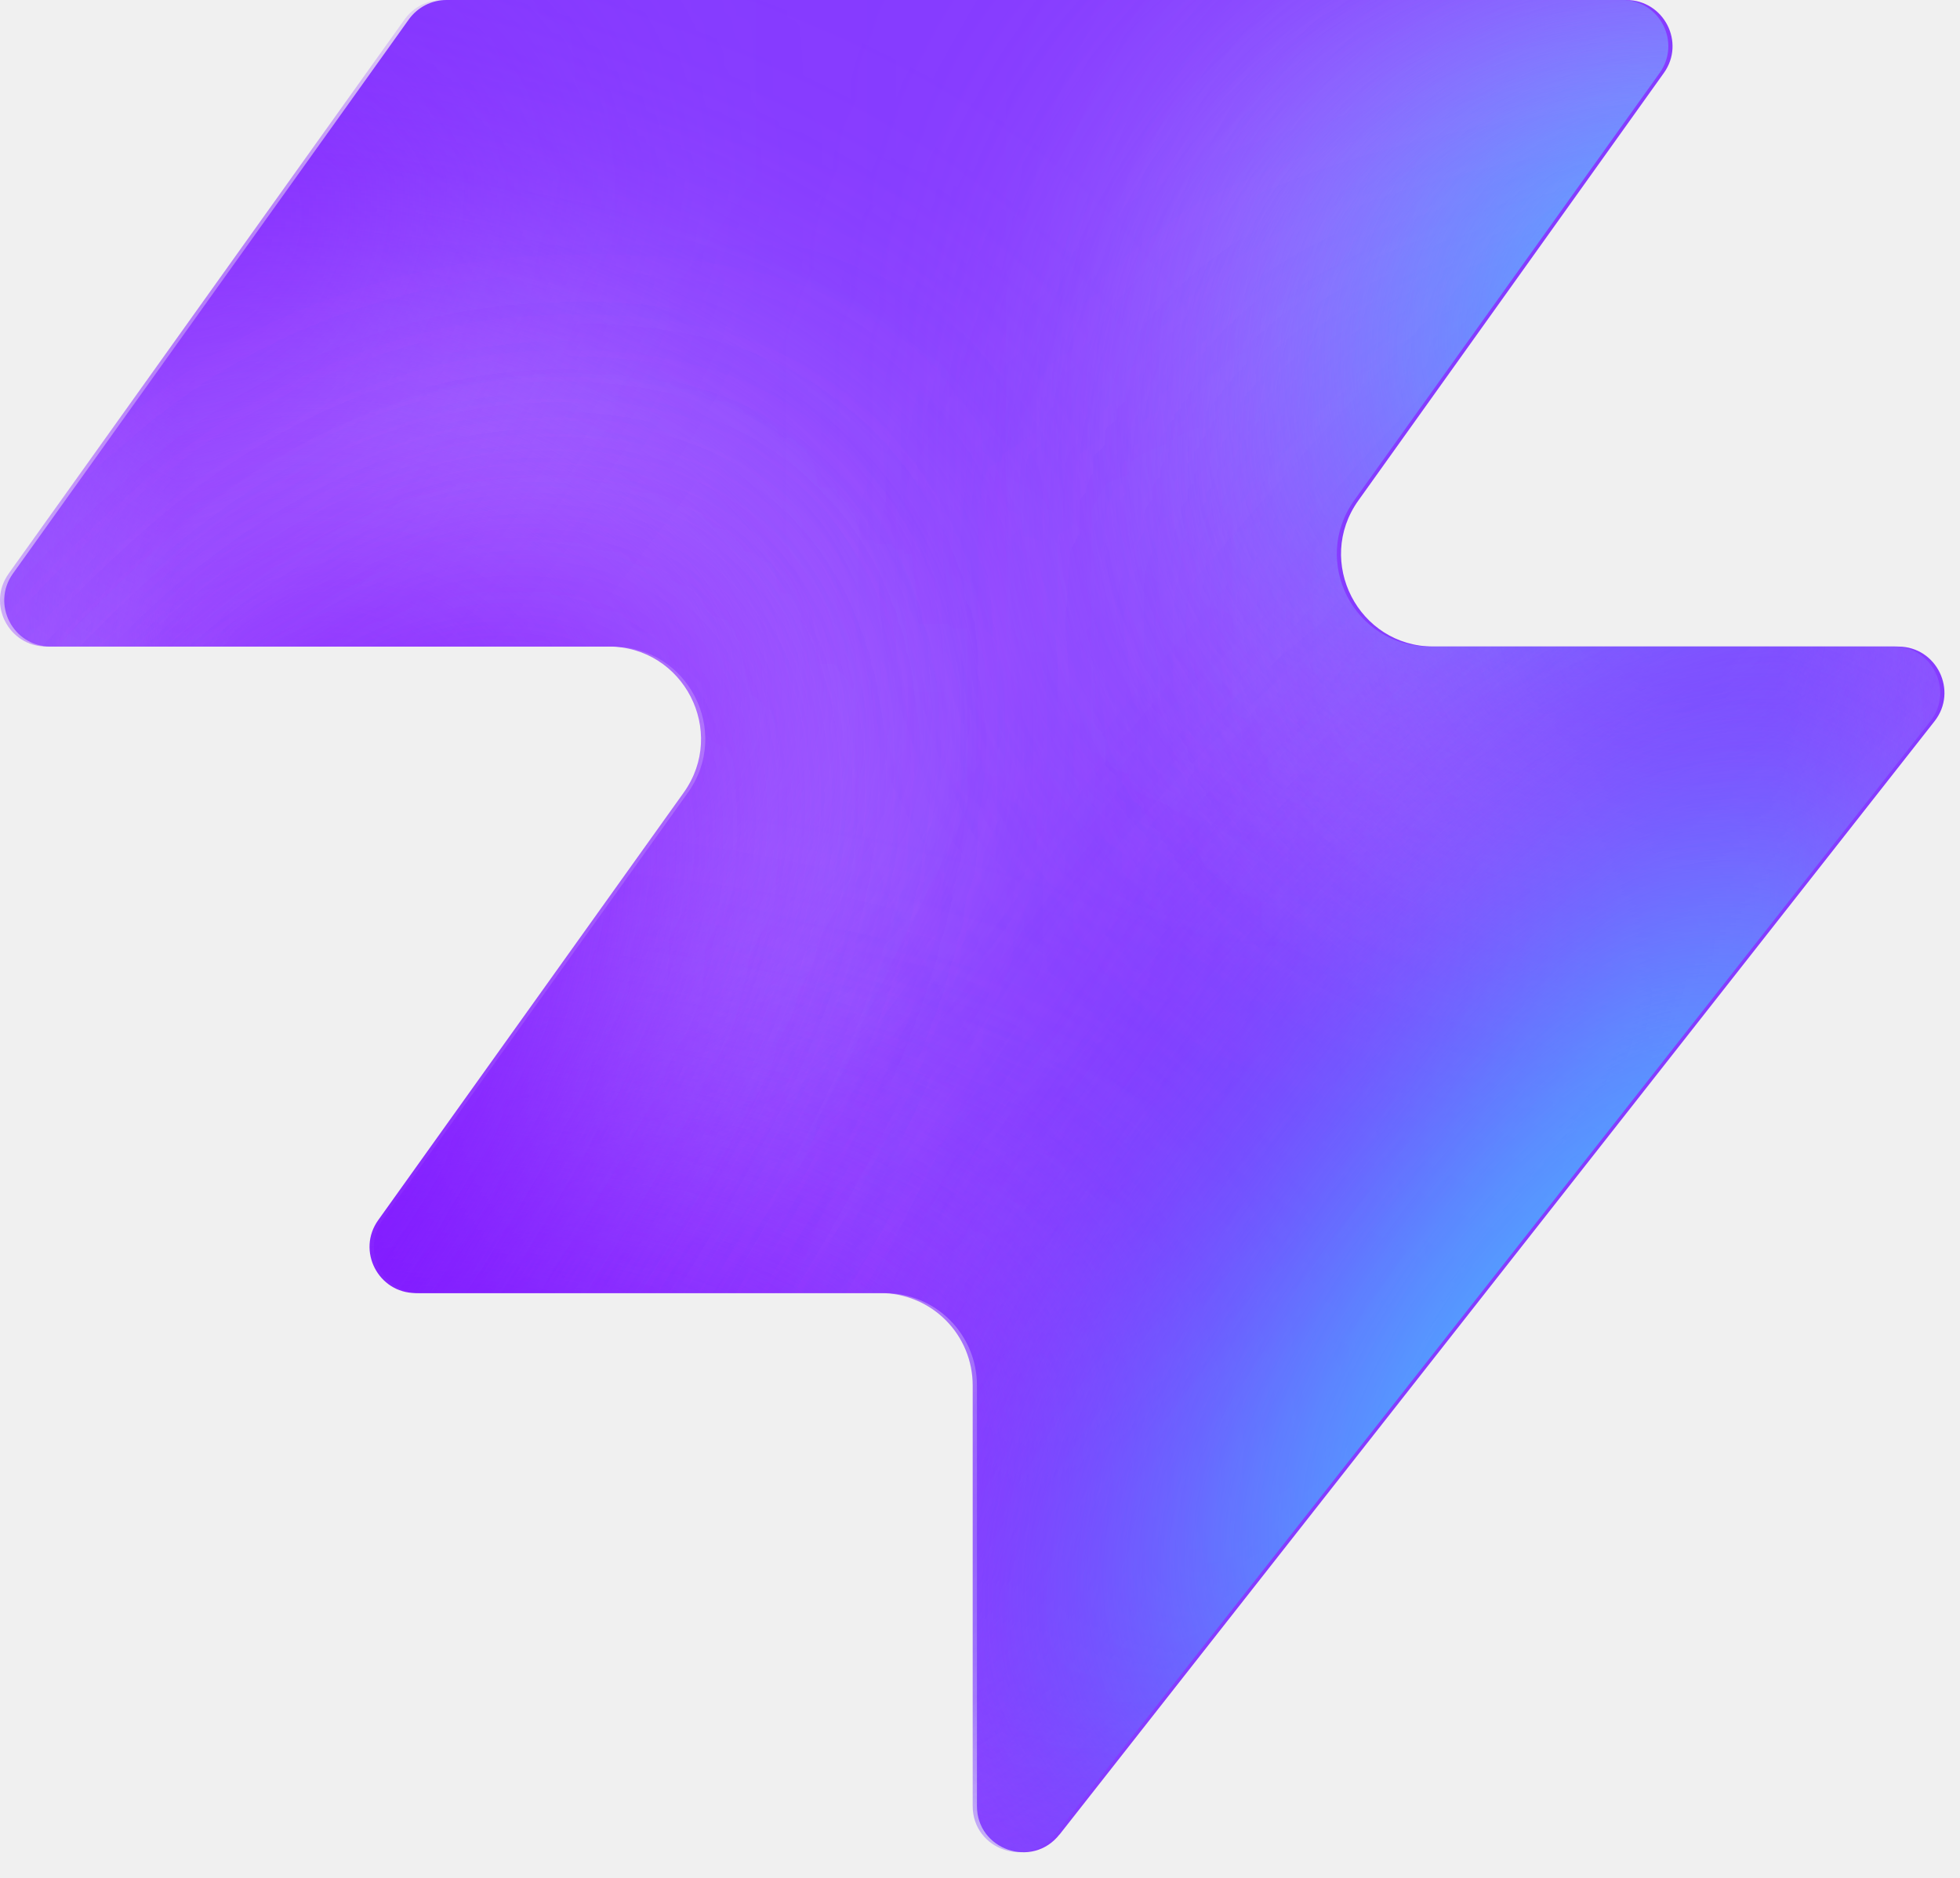
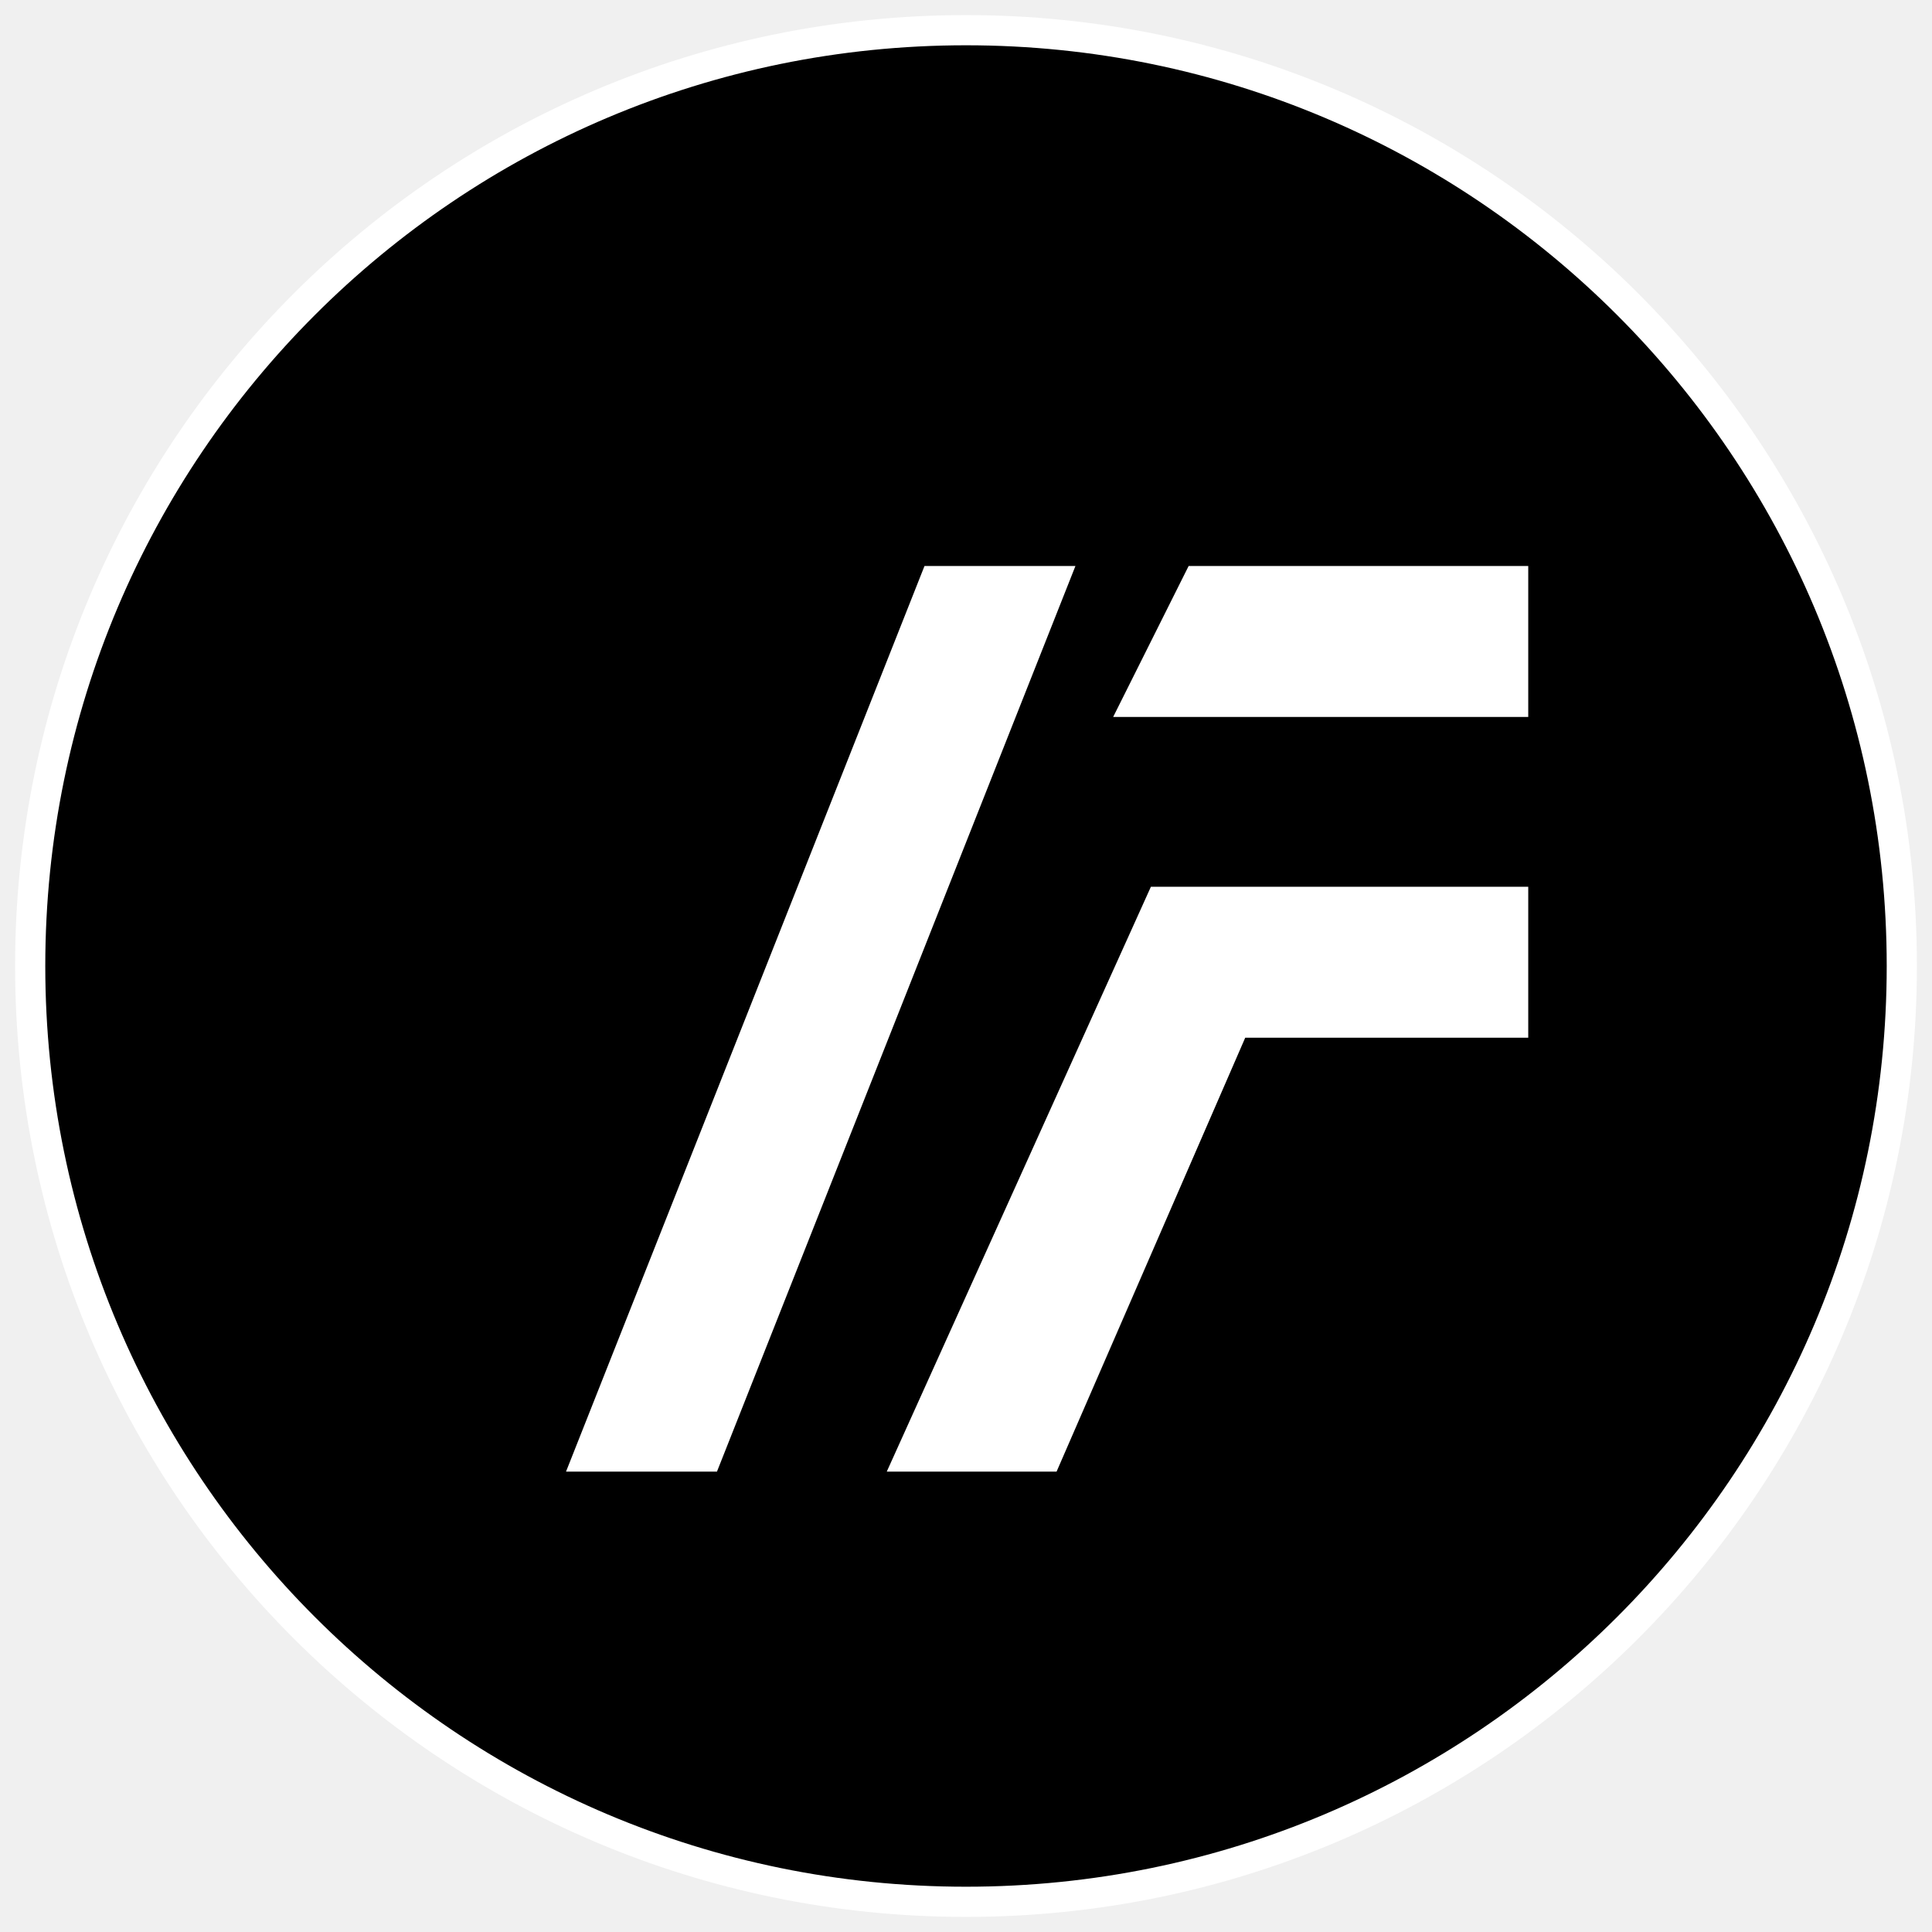
- <svg xmlns="http://www.w3.org/2000/svg" width="48" height="46" fill="none" viewBox="0 0 48 46">
-   <path fill="#863bff" d="M25.946 44.938c-.664.845-2.021.375-2.021-.698V33.937a2.26 2.26 0 0 0-2.262-2.262H10.287c-.92 0-1.456-1.04-.92-1.788l7.48-10.471c1.07-1.497 0-3.578-1.842-3.578H1.237c-.92 0-1.456-1.04-.92-1.788L10.013.474c.214-.297.556-.474.92-.474h28.894c.92 0 1.456 1.04.92 1.788l-7.48 10.471c-1.07 1.498 0 3.579 1.842 3.579h11.377c.943 0 1.473 1.088.89 1.83L25.947 44.94z" style="fill:#863bff;fill:color(display-p3 .525 .23 1);fill-opacity:1" />
-   <mask id="a" width="48" height="46" x="0" y="0" maskUnits="userSpaceOnUse" style="mask-type:alpha">
-     <path fill="#000" d="M25.842 44.938c-.664.844-2.021.375-2.021-.698V33.937a2.26 2.26 0 0 0-2.262-2.262H10.183c-.92 0-1.456-1.04-.92-1.788l7.48-10.471c1.07-1.498 0-3.579-1.842-3.579H1.133c-.92 0-1.456-1.04-.92-1.787L9.91.473c.214-.297.556-.474.92-.474h28.894c.92 0 1.456 1.04.92 1.788l-7.48 10.471c-1.07 1.498 0 3.578 1.842 3.578h11.377c.943 0 1.473 1.088.89 1.832L25.843 44.94z" style="fill:#000;fill-opacity:1" />
-   </mask>
-   <g mask="url(#a)">
-     <g filter="url(#b)">
-       <ellipse cx="5.508" cy="14.704" fill="#ede6ff" rx="5.508" ry="14.704" style="fill:#ede6ff;fill:color(display-p3 .927 .903 1);fill-opacity:1" transform="matrix(.00324 1 1 -.00324 -4.47 31.516)" />
-     </g>
-     <g filter="url(#c)">
-       <ellipse cx="10.399" cy="29.851" fill="#ede6ff" rx="10.399" ry="29.851" style="fill:#ede6ff;fill:color(display-p3 .927 .903 1);fill-opacity:1" transform="matrix(.00324 1 1 -.00324 -39.328 7.883)" />
-     </g>
-     <g filter="url(#d)">
-       <ellipse cx="5.508" cy="30.487" fill="#7e14ff" rx="5.508" ry="30.487" style="fill:#7e14ff;fill:color(display-p3 .492 .077 1);fill-opacity:1" transform="rotate(89.814 -25.913 -14.639)scale(1 -1)" />
-     </g>
-     <g filter="url(#e)">
-       <ellipse cx="5.508" cy="30.599" fill="#7e14ff" rx="5.508" ry="30.599" style="fill:#7e14ff;fill:color(display-p3 .492 .077 1);fill-opacity:1" transform="rotate(89.814 -32.644 -3.334)scale(1 -1)" />
-     </g>
-     <g filter="url(#f)">
-       <ellipse cx="5.508" cy="30.599" fill="#7e14ff" rx="5.508" ry="30.599" style="fill:#7e14ff;fill:color(display-p3 .492 .077 1);fill-opacity:1" transform="matrix(.00324 1 1 -.00324 -34.34 30.47)" />
-     </g>
-     <g filter="url(#g)">
-       <ellipse cx="14.072" cy="22.078" fill="#ede6ff" rx="14.072" ry="22.078" style="fill:#ede6ff;fill:color(display-p3 .927 .903 1);fill-opacity:1" transform="rotate(93.35 24.506 48.493)scale(-1 1)" />
-     </g>
-     <g filter="url(#h)">
-       <ellipse cx="3.47" cy="21.501" fill="#7e14ff" rx="3.47" ry="21.501" style="fill:#7e14ff;fill:color(display-p3 .492 .077 1);fill-opacity:1" transform="rotate(89.009 28.708 47.59)scale(-1 1)" />
-     </g>
-     <g filter="url(#i)">
-       <ellipse cx="3.47" cy="21.501" fill="#7e14ff" rx="3.47" ry="21.501" style="fill:#7e14ff;fill:color(display-p3 .492 .077 1);fill-opacity:1" transform="rotate(89.009 28.708 47.59)scale(-1 1)" />
-     </g>
-     <g filter="url(#j)">
-       <ellipse cx=".387" cy="8.972" fill="#7e14ff" rx="4.407" ry="29.108" style="fill:#7e14ff;fill:color(display-p3 .492 .077 1);fill-opacity:1" transform="rotate(39.51 .387 8.972)" />
-     </g>
-     <g filter="url(#k)">
-       <ellipse cx="47.523" cy="-6.092" fill="#7e14ff" rx="4.407" ry="29.108" style="fill:#7e14ff;fill:color(display-p3 .492 .077 1);fill-opacity:1" transform="rotate(37.892 47.523 -6.092)" />
-     </g>
-     <g filter="url(#l)">
-       <ellipse cx="41.412" cy="6.333" fill="#47bfff" rx="5.971" ry="9.665" style="fill:#47bfff;fill:color(display-p3 .28 .748 1);fill-opacity:1" transform="rotate(37.892 41.412 6.333)" />
-     </g>
-     <g filter="url(#m)">
-       <ellipse cx="-1.879" cy="38.332" fill="#7e14ff" rx="4.407" ry="29.108" style="fill:#7e14ff;fill:color(display-p3 .492 .077 1);fill-opacity:1" transform="rotate(37.892 -1.88 38.332)" />
-     </g>
-     <g filter="url(#n)">
-       <ellipse cx="-1.879" cy="38.332" fill="#7e14ff" rx="4.407" ry="29.108" style="fill:#7e14ff;fill:color(display-p3 .492 .077 1);fill-opacity:1" transform="rotate(37.892 -1.88 38.332)" />
-     </g>
-     <g filter="url(#o)">
-       <ellipse cx="35.651" cy="29.907" fill="#7e14ff" rx="4.407" ry="29.108" style="fill:#7e14ff;fill:color(display-p3 .492 .077 1);fill-opacity:1" transform="rotate(37.892 35.651 29.907)" />
-     </g>
-     <g filter="url(#p)">
-       <ellipse cx="38.418" cy="32.4" fill="#47bfff" rx="5.971" ry="15.297" style="fill:#47bfff;fill:color(display-p3 .28 .748 1);fill-opacity:1" transform="rotate(37.892 38.418 32.4)" />
-     </g>
-   </g>
-   <defs>
-     <filter id="b" width="60.045" height="41.654" x="-19.77" y="16.149" color-interpolation-filters="sRGB" filterUnits="userSpaceOnUse">
-       <feFlood flood-opacity="0" result="BackgroundImageFix" />
-       <feBlend in="SourceGraphic" in2="BackgroundImageFix" result="shape" />
-       <feGaussianBlur result="effect1_foregroundBlur_2002_17158" stdDeviation="7.659" />
-     </filter>
-     <filter id="c" width="90.34" height="51.437" x="-54.613" y="-7.533" color-interpolation-filters="sRGB" filterUnits="userSpaceOnUse">
-       <feFlood flood-opacity="0" result="BackgroundImageFix" />
-       <feBlend in="SourceGraphic" in2="BackgroundImageFix" result="shape" />
-       <feGaussianBlur result="effect1_foregroundBlur_2002_17158" stdDeviation="7.659" />
-     </filter>
-     <filter id="d" width="79.355" height="29.4" x="-49.64" y="2.03" color-interpolation-filters="sRGB" filterUnits="userSpaceOnUse">
-       <feFlood flood-opacity="0" result="BackgroundImageFix" />
-       <feBlend in="SourceGraphic" in2="BackgroundImageFix" result="shape" />
-       <feGaussianBlur result="effect1_foregroundBlur_2002_17158" stdDeviation="4.596" />
-     </filter>
-     <filter id="e" width="79.579" height="29.4" x="-45.045" y="20.029" color-interpolation-filters="sRGB" filterUnits="userSpaceOnUse">
-       <feFlood flood-opacity="0" result="BackgroundImageFix" />
-       <feBlend in="SourceGraphic" in2="BackgroundImageFix" result="shape" />
-       <feGaussianBlur result="effect1_foregroundBlur_2002_17158" stdDeviation="4.596" />
-     </filter>
-     <filter id="f" width="79.579" height="29.4" x="-43.513" y="21.178" color-interpolation-filters="sRGB" filterUnits="userSpaceOnUse">
-       <feFlood flood-opacity="0" result="BackgroundImageFix" />
-       <feBlend in="SourceGraphic" in2="BackgroundImageFix" result="shape" />
-       <feGaussianBlur result="effect1_foregroundBlur_2002_17158" stdDeviation="4.596" />
-     </filter>
-     <filter id="g" width="74.749" height="58.852" x="15.756" y="-17.901" color-interpolation-filters="sRGB" filterUnits="userSpaceOnUse">
-       <feFlood flood-opacity="0" result="BackgroundImageFix" />
-       <feBlend in="SourceGraphic" in2="BackgroundImageFix" result="shape" />
-       <feGaussianBlur result="effect1_foregroundBlur_2002_17158" stdDeviation="7.659" />
-     </filter>
-     <filter id="h" width="61.377" height="25.362" x="23.548" y="2.284" color-interpolation-filters="sRGB" filterUnits="userSpaceOnUse">
-       <feFlood flood-opacity="0" result="BackgroundImageFix" />
-       <feBlend in="SourceGraphic" in2="BackgroundImageFix" result="shape" />
-       <feGaussianBlur result="effect1_foregroundBlur_2002_17158" stdDeviation="4.596" />
-     </filter>
-     <filter id="i" width="61.377" height="25.362" x="23.548" y="2.284" color-interpolation-filters="sRGB" filterUnits="userSpaceOnUse">
-       <feFlood flood-opacity="0" result="BackgroundImageFix" />
-       <feBlend in="SourceGraphic" in2="BackgroundImageFix" result="shape" />
-       <feGaussianBlur result="effect1_foregroundBlur_2002_17158" stdDeviation="4.596" />
-     </filter>
-     <filter id="j" width="56.045" height="63.649" x="-27.636" y="-22.853" color-interpolation-filters="sRGB" filterUnits="userSpaceOnUse">
-       <feFlood flood-opacity="0" result="BackgroundImageFix" />
-       <feBlend in="SourceGraphic" in2="BackgroundImageFix" result="shape" />
-       <feGaussianBlur result="effect1_foregroundBlur_2002_17158" stdDeviation="4.596" />
-     </filter>
-     <filter id="k" width="54.814" height="64.646" x="20.116" y="-38.415" color-interpolation-filters="sRGB" filterUnits="userSpaceOnUse">
-       <feFlood flood-opacity="0" result="BackgroundImageFix" />
-       <feBlend in="SourceGraphic" in2="BackgroundImageFix" result="shape" />
-       <feGaussianBlur result="effect1_foregroundBlur_2002_17158" stdDeviation="4.596" />
-     </filter>
-     <filter id="l" width="33.541" height="35.313" x="24.641" y="-11.323" color-interpolation-filters="sRGB" filterUnits="userSpaceOnUse">
-       <feFlood flood-opacity="0" result="BackgroundImageFix" />
-       <feBlend in="SourceGraphic" in2="BackgroundImageFix" result="shape" />
-       <feGaussianBlur result="effect1_foregroundBlur_2002_17158" stdDeviation="4.596" />
-     </filter>
-     <filter id="m" width="54.814" height="64.646" x="-29.286" y="6.009" color-interpolation-filters="sRGB" filterUnits="userSpaceOnUse">
-       <feFlood flood-opacity="0" result="BackgroundImageFix" />
-       <feBlend in="SourceGraphic" in2="BackgroundImageFix" result="shape" />
-       <feGaussianBlur result="effect1_foregroundBlur_2002_17158" stdDeviation="4.596" />
-     </filter>
-     <filter id="n" width="54.814" height="64.646" x="-29.286" y="6.009" color-interpolation-filters="sRGB" filterUnits="userSpaceOnUse">
-       <feFlood flood-opacity="0" result="BackgroundImageFix" />
-       <feBlend in="SourceGraphic" in2="BackgroundImageFix" result="shape" />
-       <feGaussianBlur result="effect1_foregroundBlur_2002_17158" stdDeviation="4.596" />
-     </filter>
-     <filter id="o" width="54.814" height="64.646" x="8.244" y="-2.416" color-interpolation-filters="sRGB" filterUnits="userSpaceOnUse">
-       <feFlood flood-opacity="0" result="BackgroundImageFix" />
-       <feBlend in="SourceGraphic" in2="BackgroundImageFix" result="shape" />
-       <feGaussianBlur result="effect1_foregroundBlur_2002_17158" stdDeviation="4.596" />
-     </filter>
-     <filter id="p" width="39.409" height="43.623" x="18.713" y="10.588" color-interpolation-filters="sRGB" filterUnits="userSpaceOnUse">
-       <feFlood flood-opacity="0" result="BackgroundImageFix" />
-       <feBlend in="SourceGraphic" in2="BackgroundImageFix" result="shape" />
-       <feGaussianBlur result="effect1_foregroundBlur_2002_17158" stdDeviation="4.596" />
-     </filter>
-   </defs>
+ <svg xmlns="http://www.w3.org/2000/svg" viewBox="0 0 512 512">
+   <circle cx="256" cy="256" r="248" fill="#000000" stroke="#FFFFFF" stroke-width="8" />
+   <polygon fill="#FFFFFF" points="         150,390         245,150         285,150         190,390" />
+   <polygon fill="#FFFFFF" points="         235,390         305,235         405,235         405,275         330,275         280,390" />
+   <polygon fill="#FFFFFF" points="         315,150         405,150         405,190         295,190" />
</svg>
